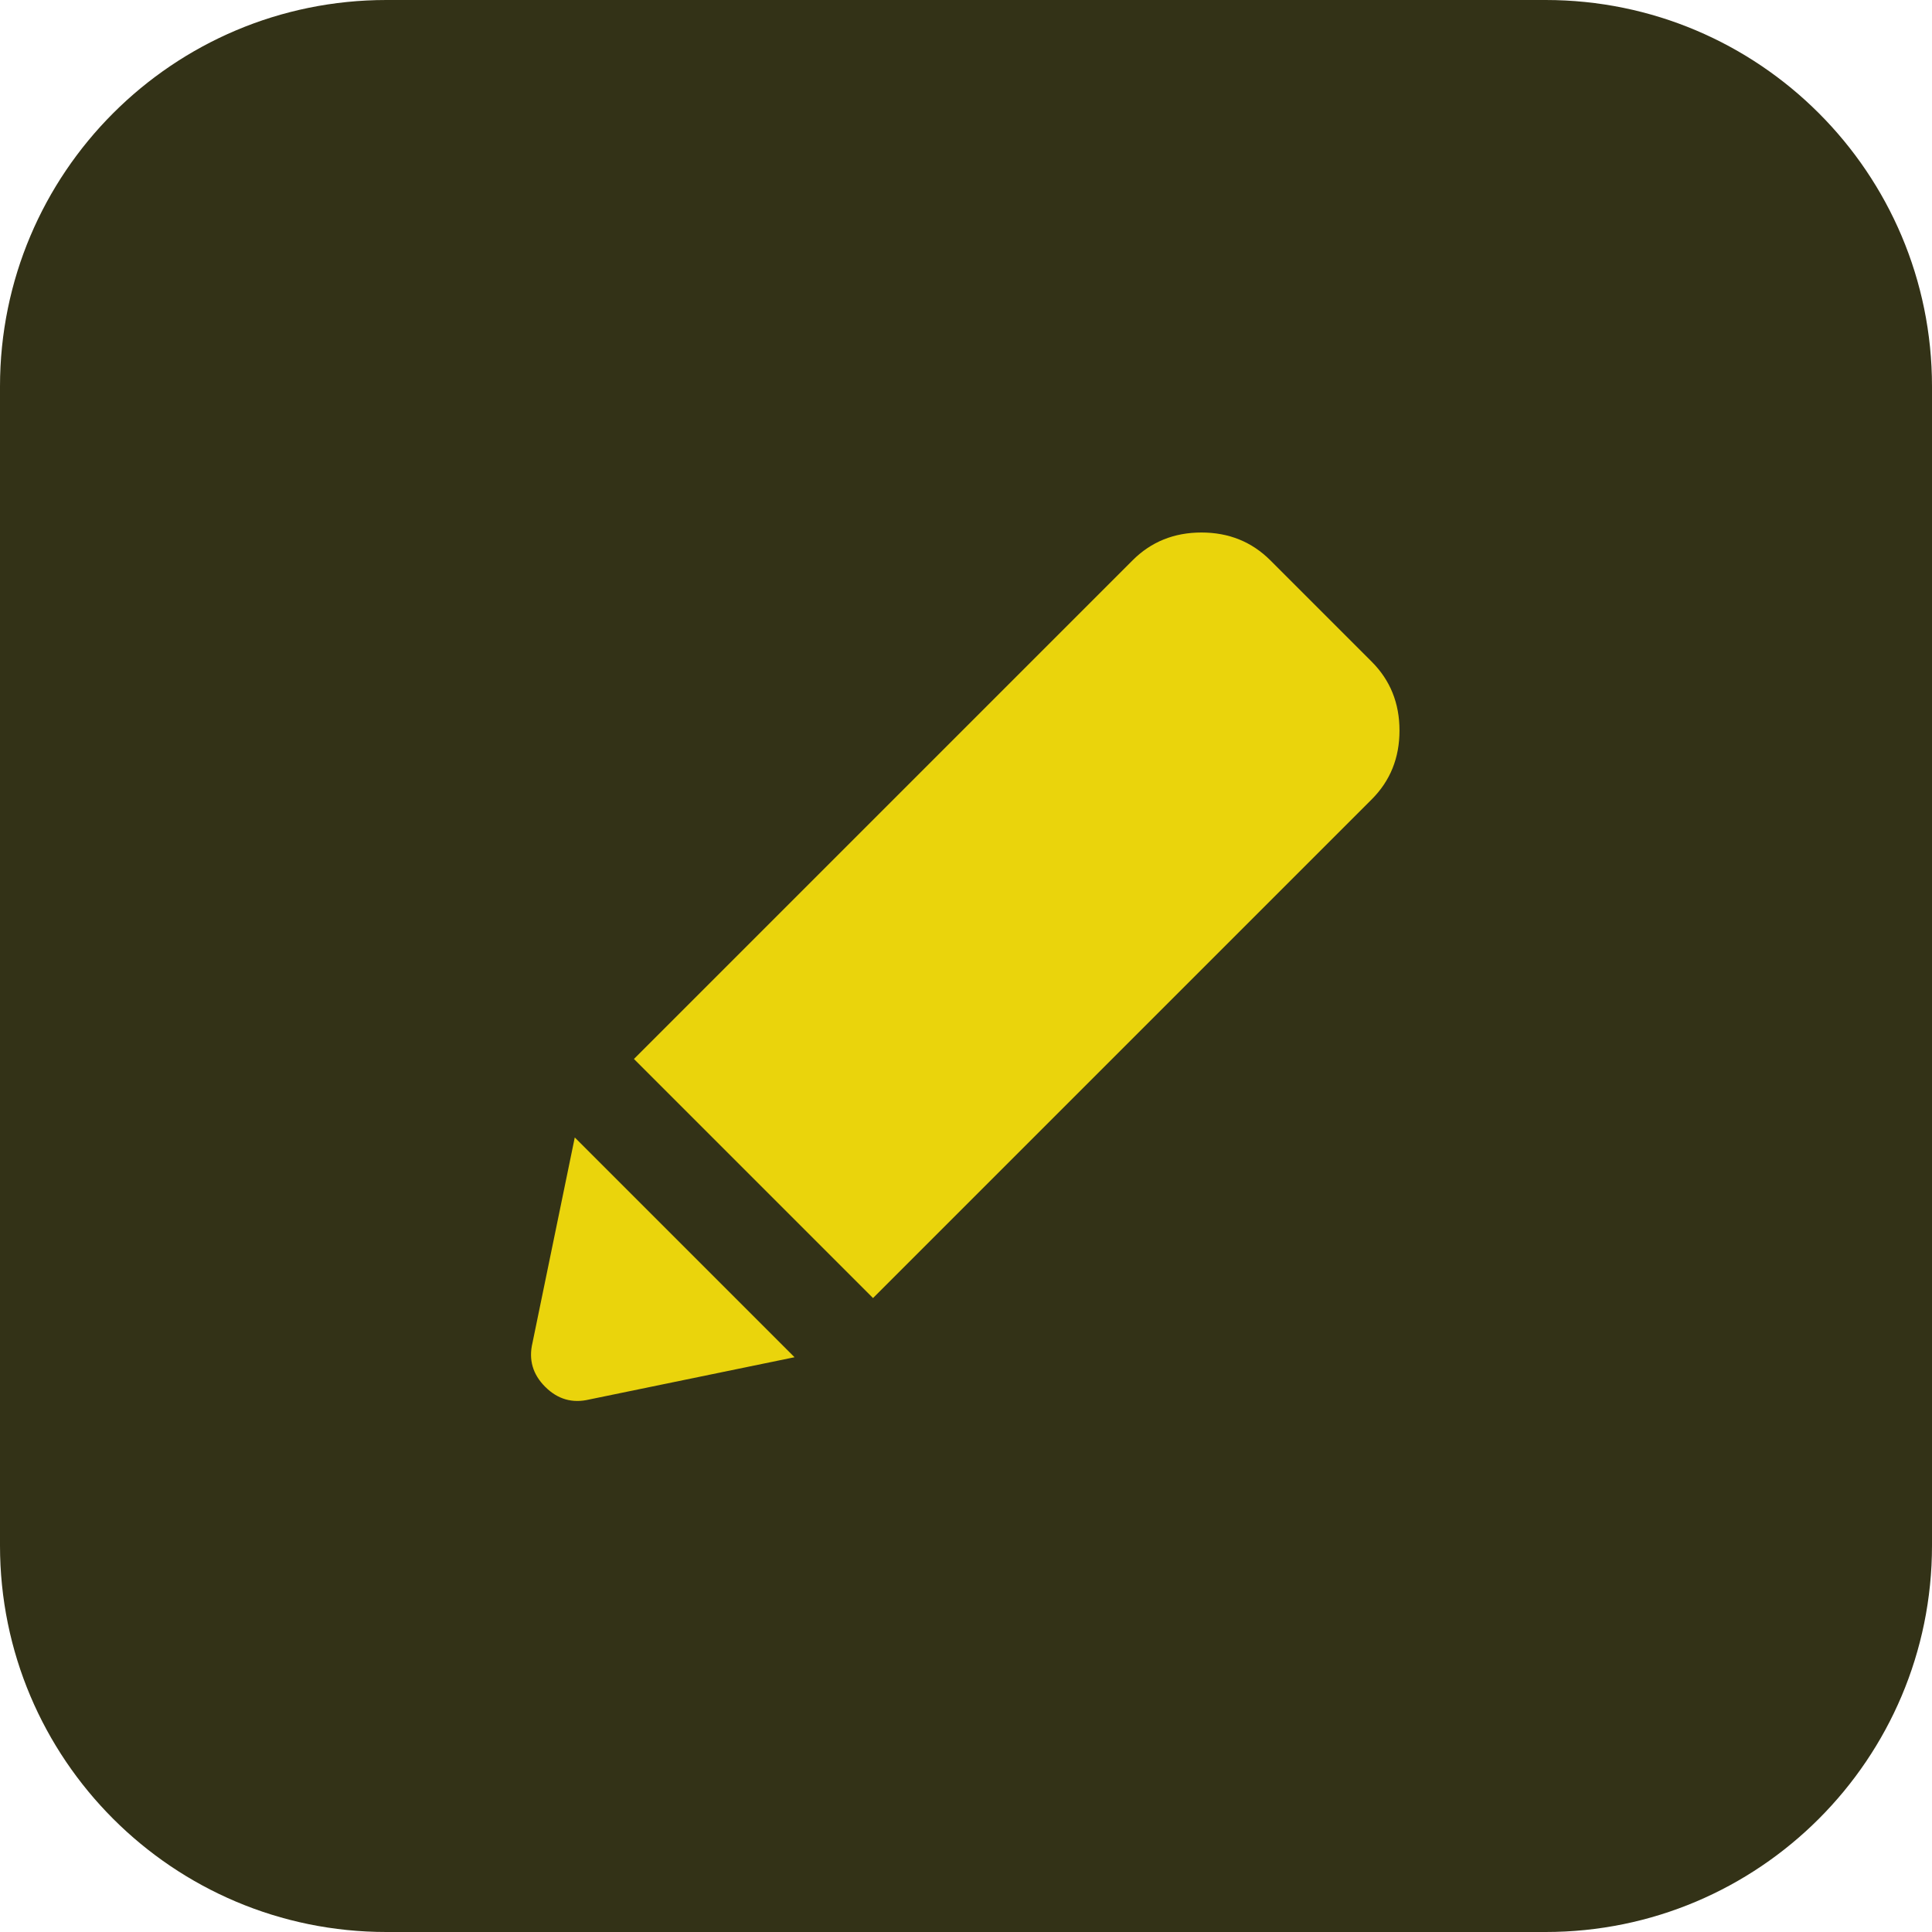
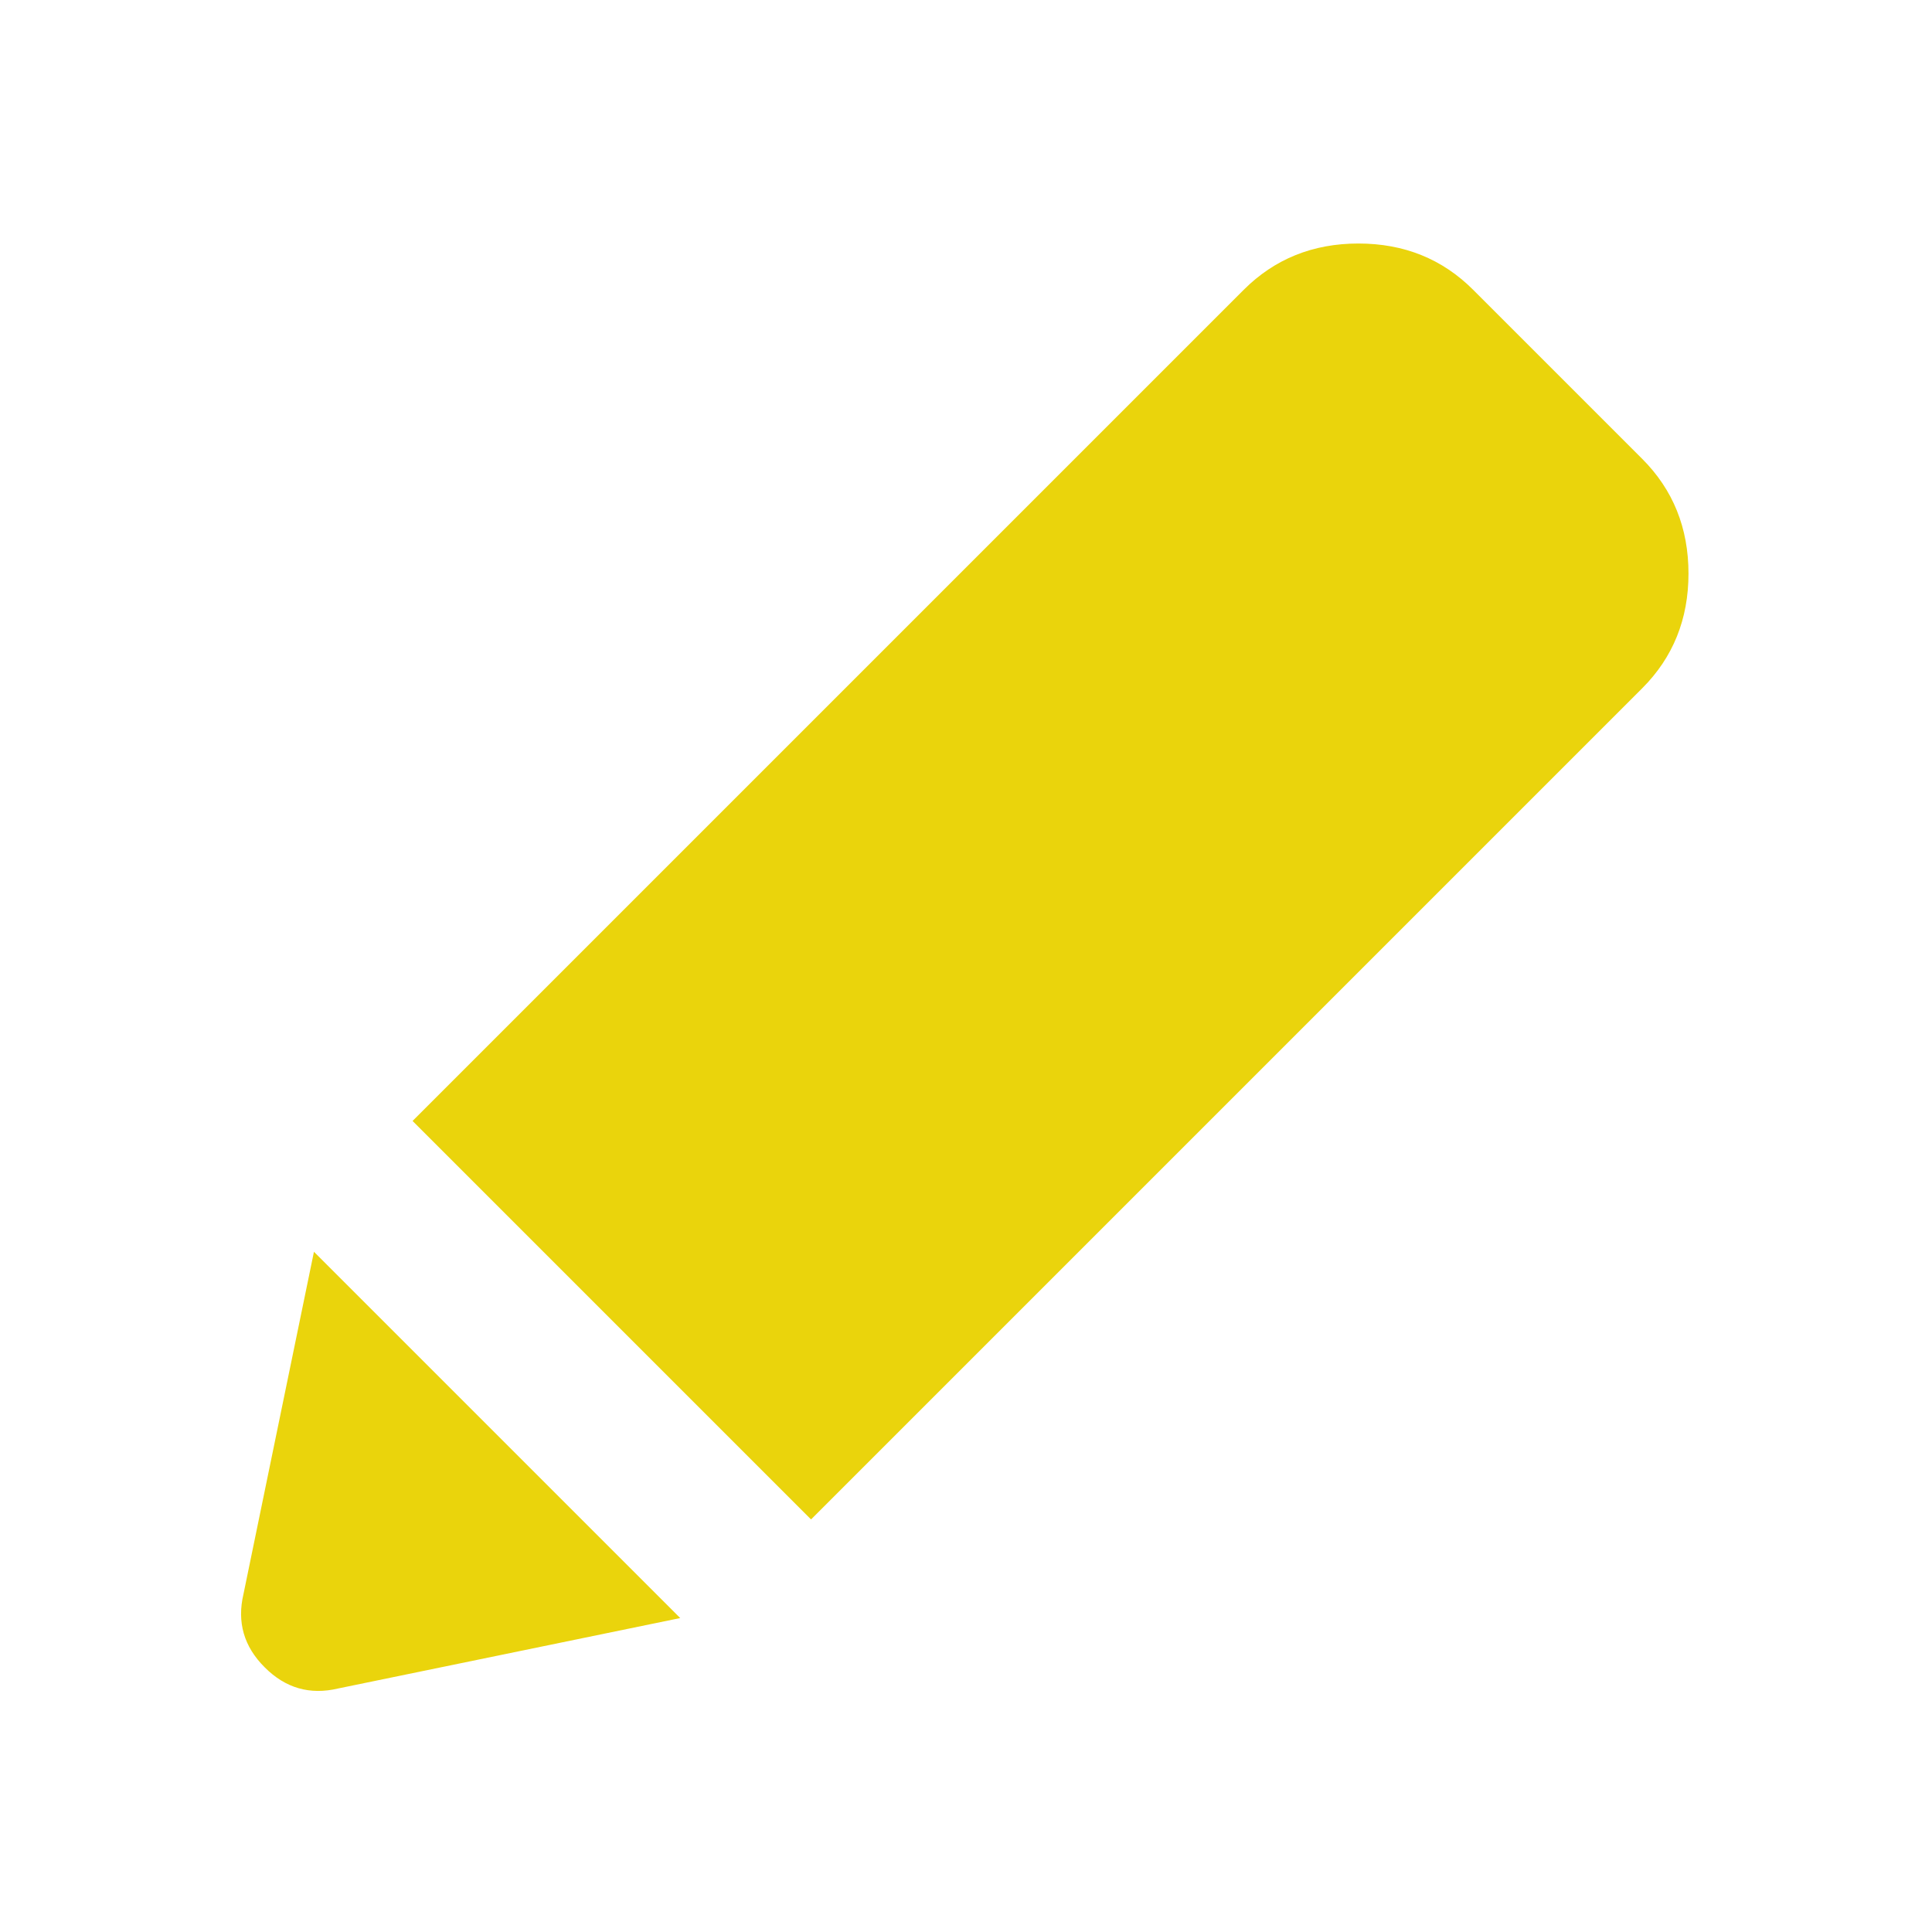
- <svg xmlns="http://www.w3.org/2000/svg" width="40" height="40" viewBox="0 0 40 40" fill="none">
-   <rect x="40" y="40" width="40" height="40" rx="8" transform="rotate(180 40 40)" fill="#333217" />
-   <mask id="mask0_2375_14651" style="mask-type:alpha" maskUnits="userSpaceOnUse" x="8" y="8" width="24" height="24">
-     <rect x="8" y="8" width="24" height="24" fill="#D9D9D9" />
+ <svg xmlns="http://www.w3.org/2000/svg" width="24" height="24" viewBox="0 0 24 24" fill="none">
+   <mask id="mask0_1458_11552" style="mask-type:alpha" maskUnits="userSpaceOnUse" x="0" y="0" width="24" height="24">
+     <rect width="24" height="24" fill="#D9D9D9" />
  </mask>
-   <g mask="url(#mask0_2375_14651)">
-     <path d="M12.2 28.975C11.85 29.058 11.546 28.971 11.287 28.712C11.029 28.454 10.941 28.15 11.025 27.8L11.9 23.55L16.45 28.1L12.2 28.975ZM18.075 26.875L13.125 21.925L23.45 11.6C23.833 11.217 24.308 11.025 24.875 11.025C25.441 11.025 25.916 11.217 26.3 11.6L28.4 13.7C28.783 14.083 28.975 14.558 28.975 15.125C28.975 15.692 28.783 16.167 28.4 16.55L18.075 26.875Z" fill="#EAD40C" />
+   <g mask="url(#mask0_1458_11552)">
+     <path d="M4.2 20.975C3.85 21.058 3.546 20.971 3.288 20.712C3.029 20.454 2.942 20.15 3.025 19.8L3.9 15.55L8.45 20.1L4.2 20.975ZM10.075 18.875L5.125 13.925L15.45 3.6C15.834 3.217 16.308 3.025 16.875 3.025C17.442 3.025 17.917 3.217 18.3 3.6L20.4 5.7C20.783 6.083 20.975 6.558 20.975 7.125C20.975 7.692 20.783 8.167 20.4 8.55L10.075 18.875Z" fill="#EAD40C" />
  </g>
</svg>
